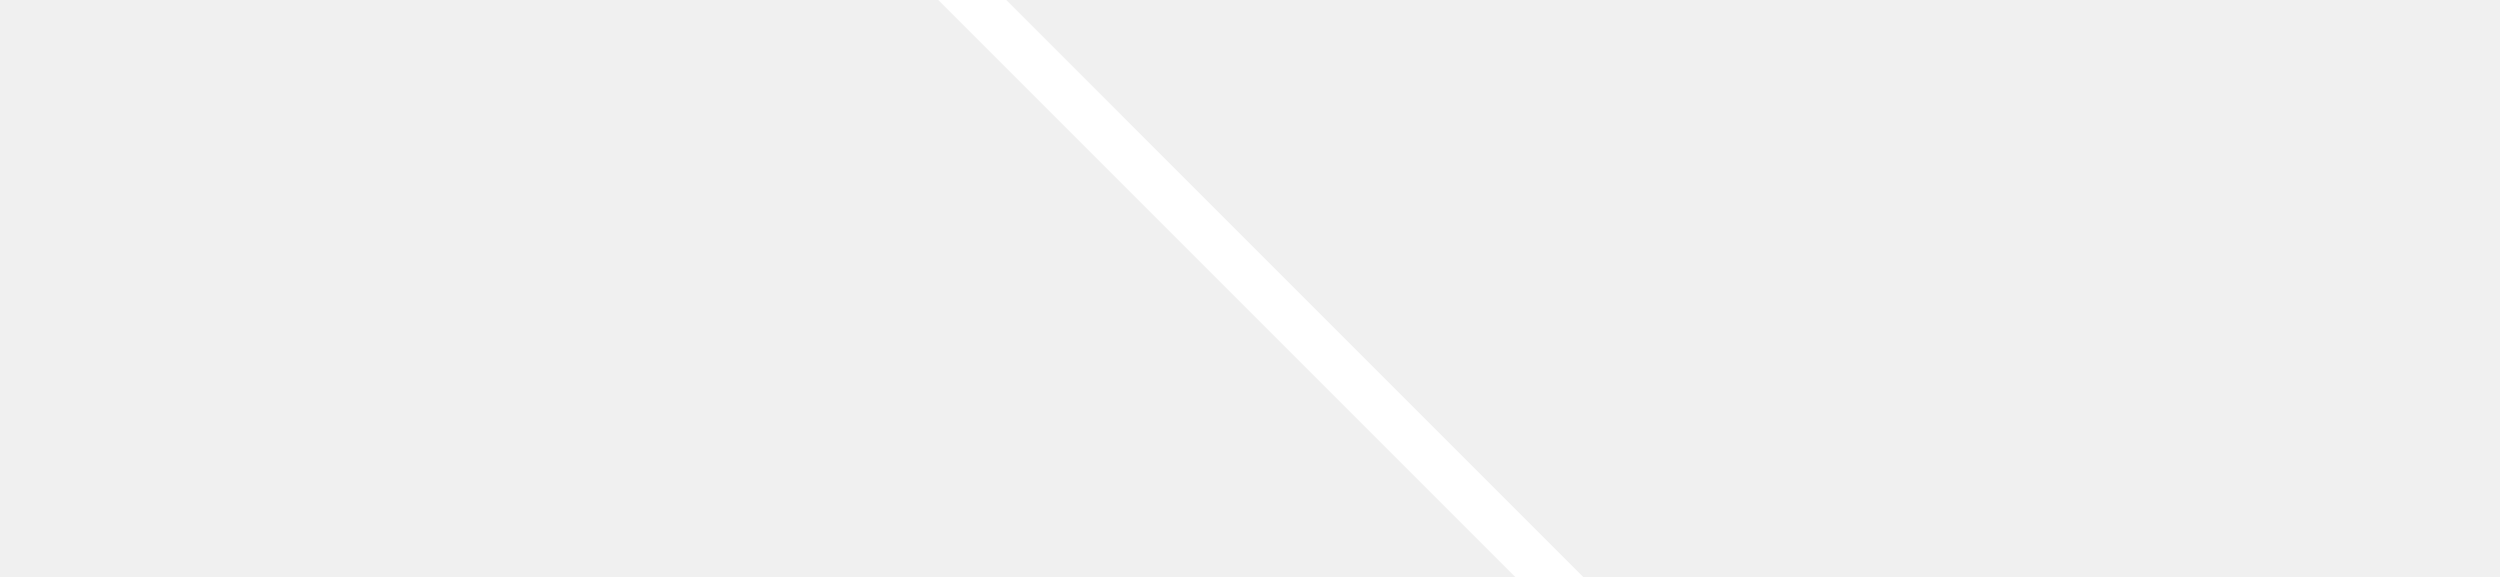
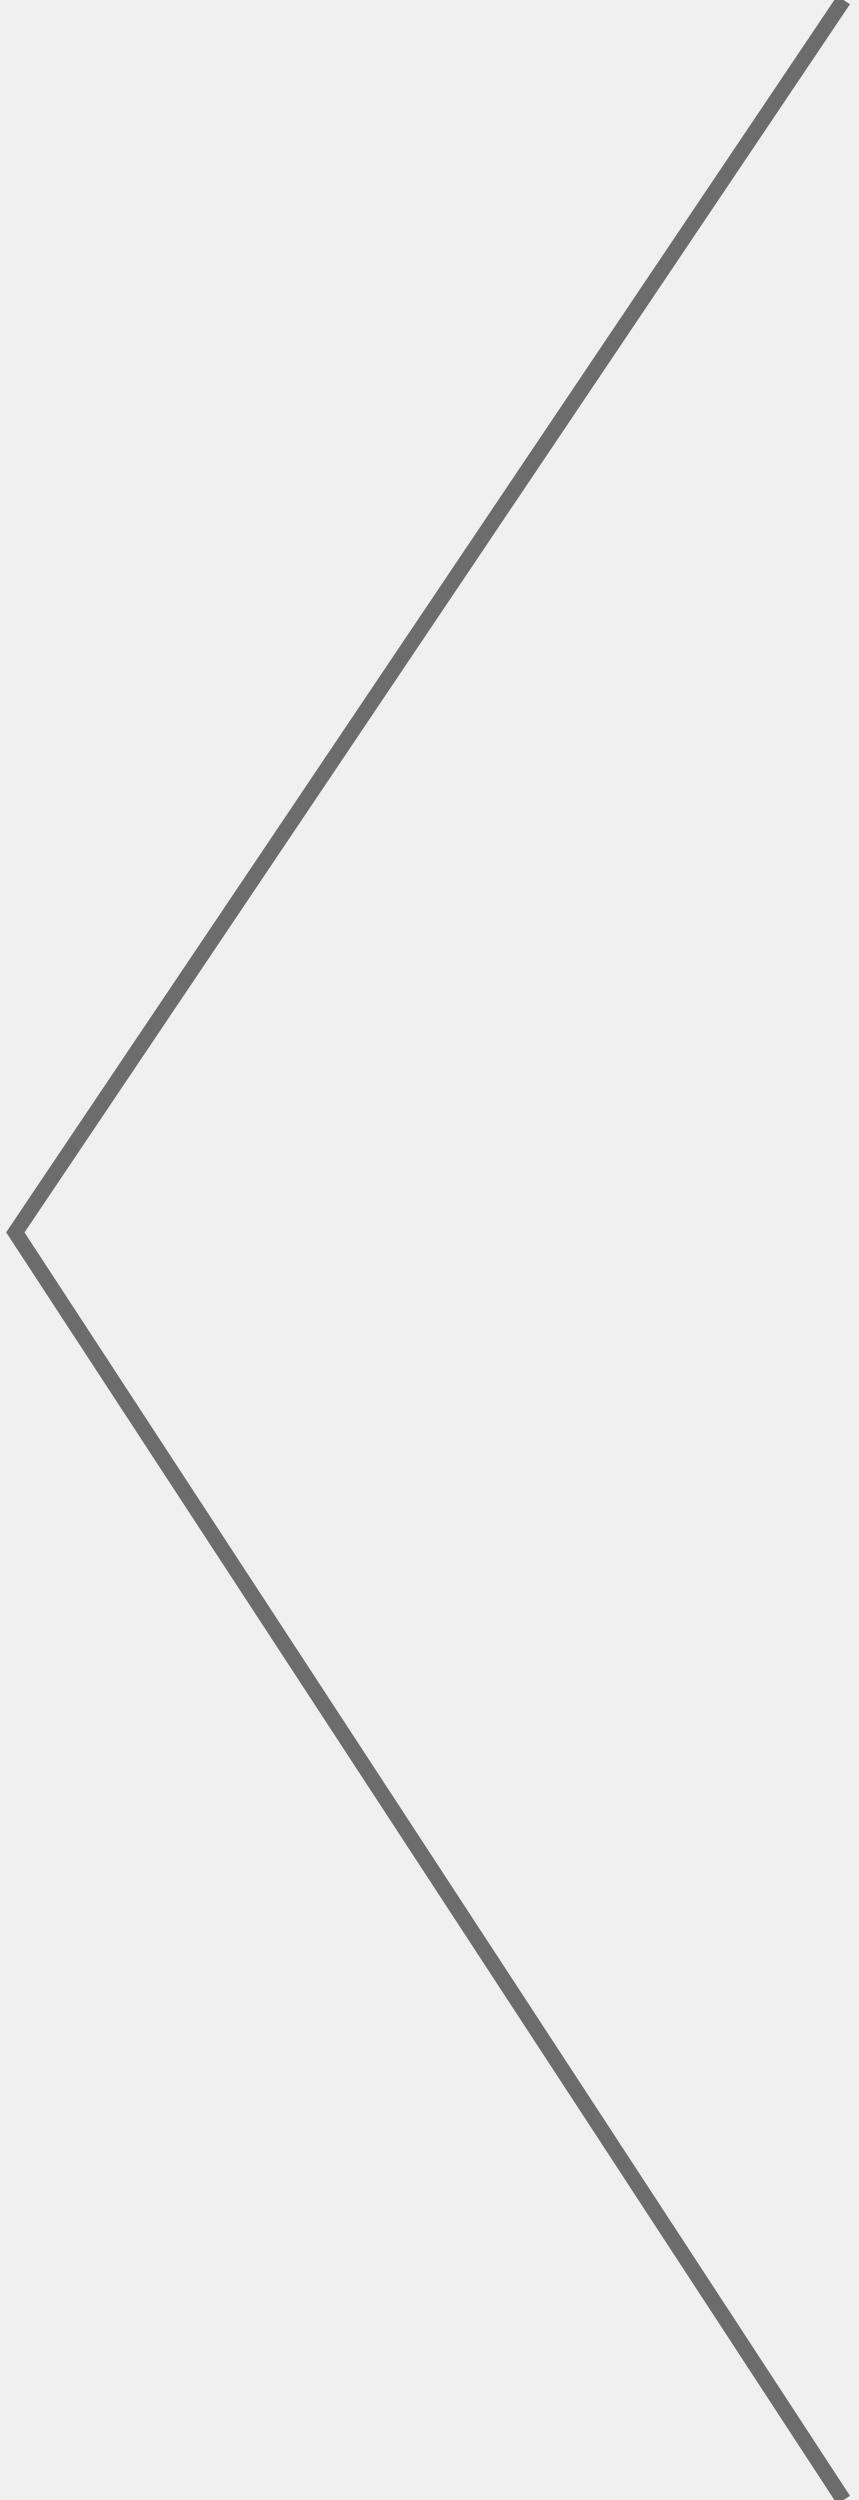
- <svg xmlns="http://www.w3.org/2000/svg" width="39px" height="9px" viewBox="0 0 39 9" version="1.1">
-   <g id="Symbols" stroke="none" stroke-width="1" fill="none" fill-rule="evenodd">
-     <path id="Line-3" d="M27.186,12.549 L5.393,-9.244 L5.924,-9.774 L27.716,12.019 L30.191,9.544 L33.108,17.941 L24.711,15.024 L27.186,12.549 Z" fill="#FFFFFF" fill-rule="nonzero" />
+ <svg xmlns="http://www.w3.org/2000/svg" width="56px" height="163px" viewBox="0 0 56 163" version="1.1">
+   <g id="NEW" stroke="none" stroke-width="1" fill="none" fill-rule="evenodd">
+     <g id="MSF-/-Hoverover-on-Studio-Hold" transform="translate(-989, -432)" stroke="#969696">
+       <g id="Arrow-Image-Carousel-Right" style="mix-blend-mode: exclusion;" transform="translate(1019, 514) scale(-1, -1) translate(-1019, -514) translate(985, 428)">
+         <polyline id="Path-2" points="9 5 63 87.648 9 168" />
+       </g>
+     </g>
  </g>
</svg>
